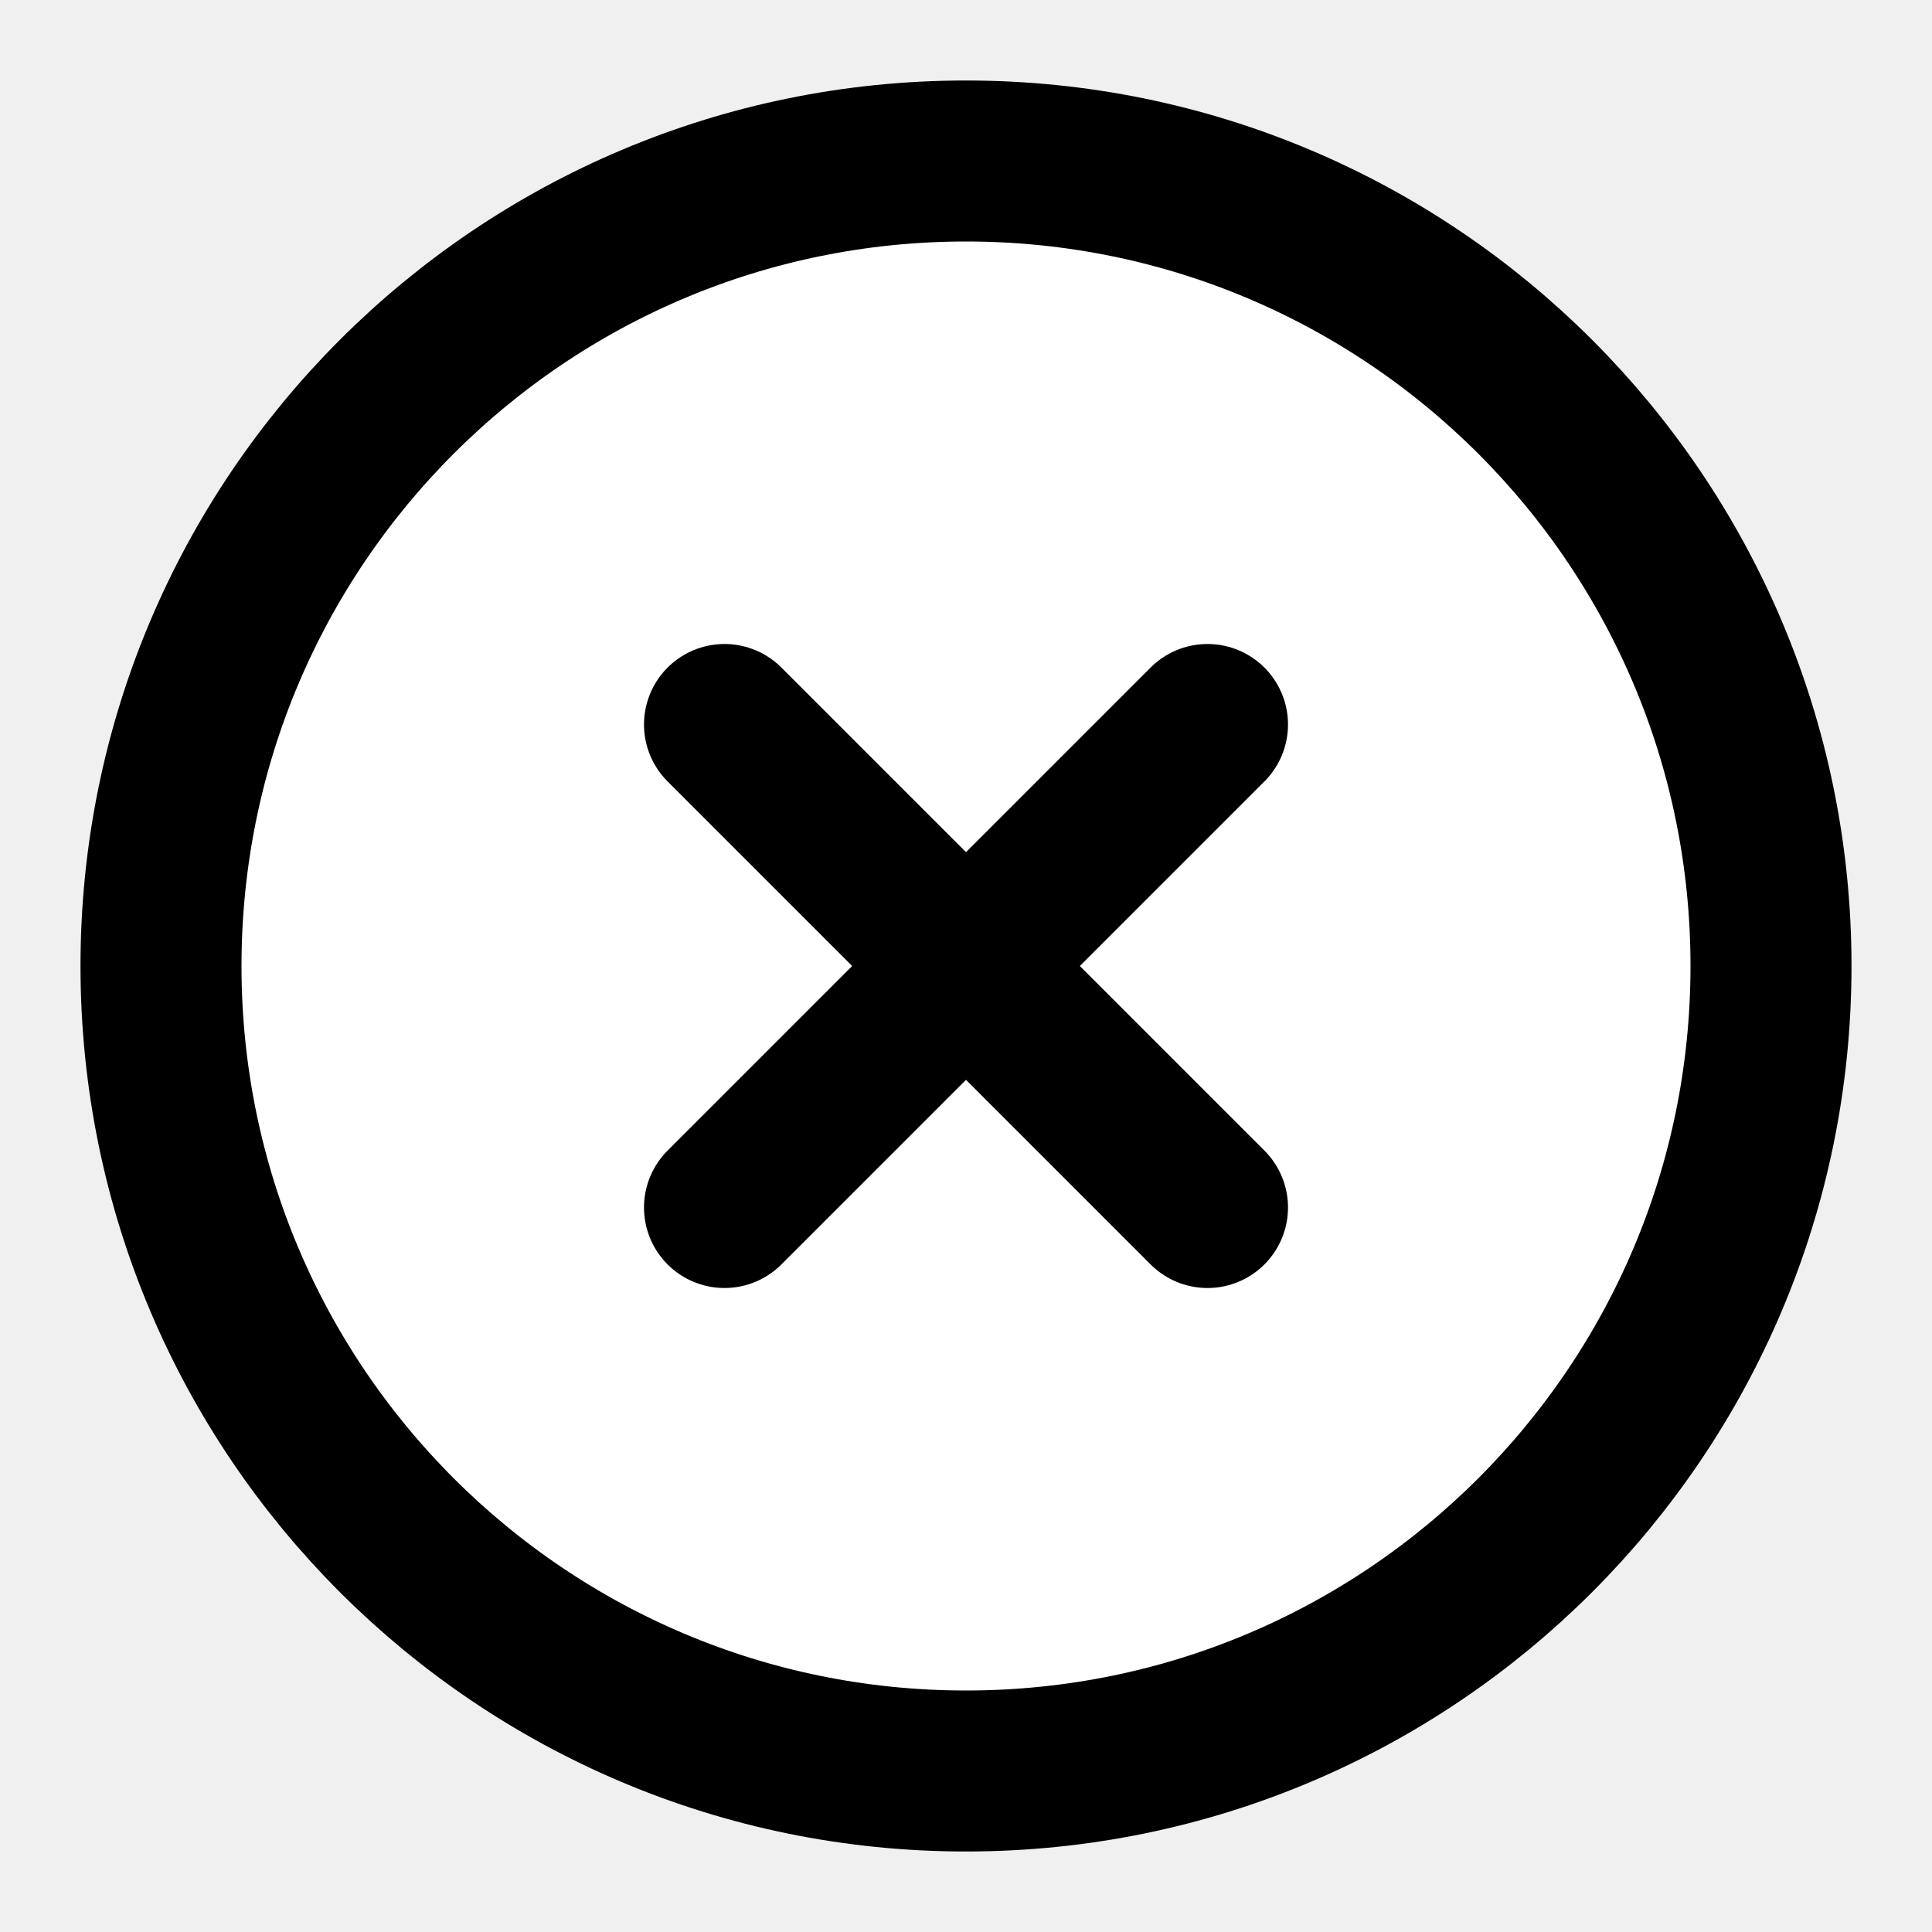
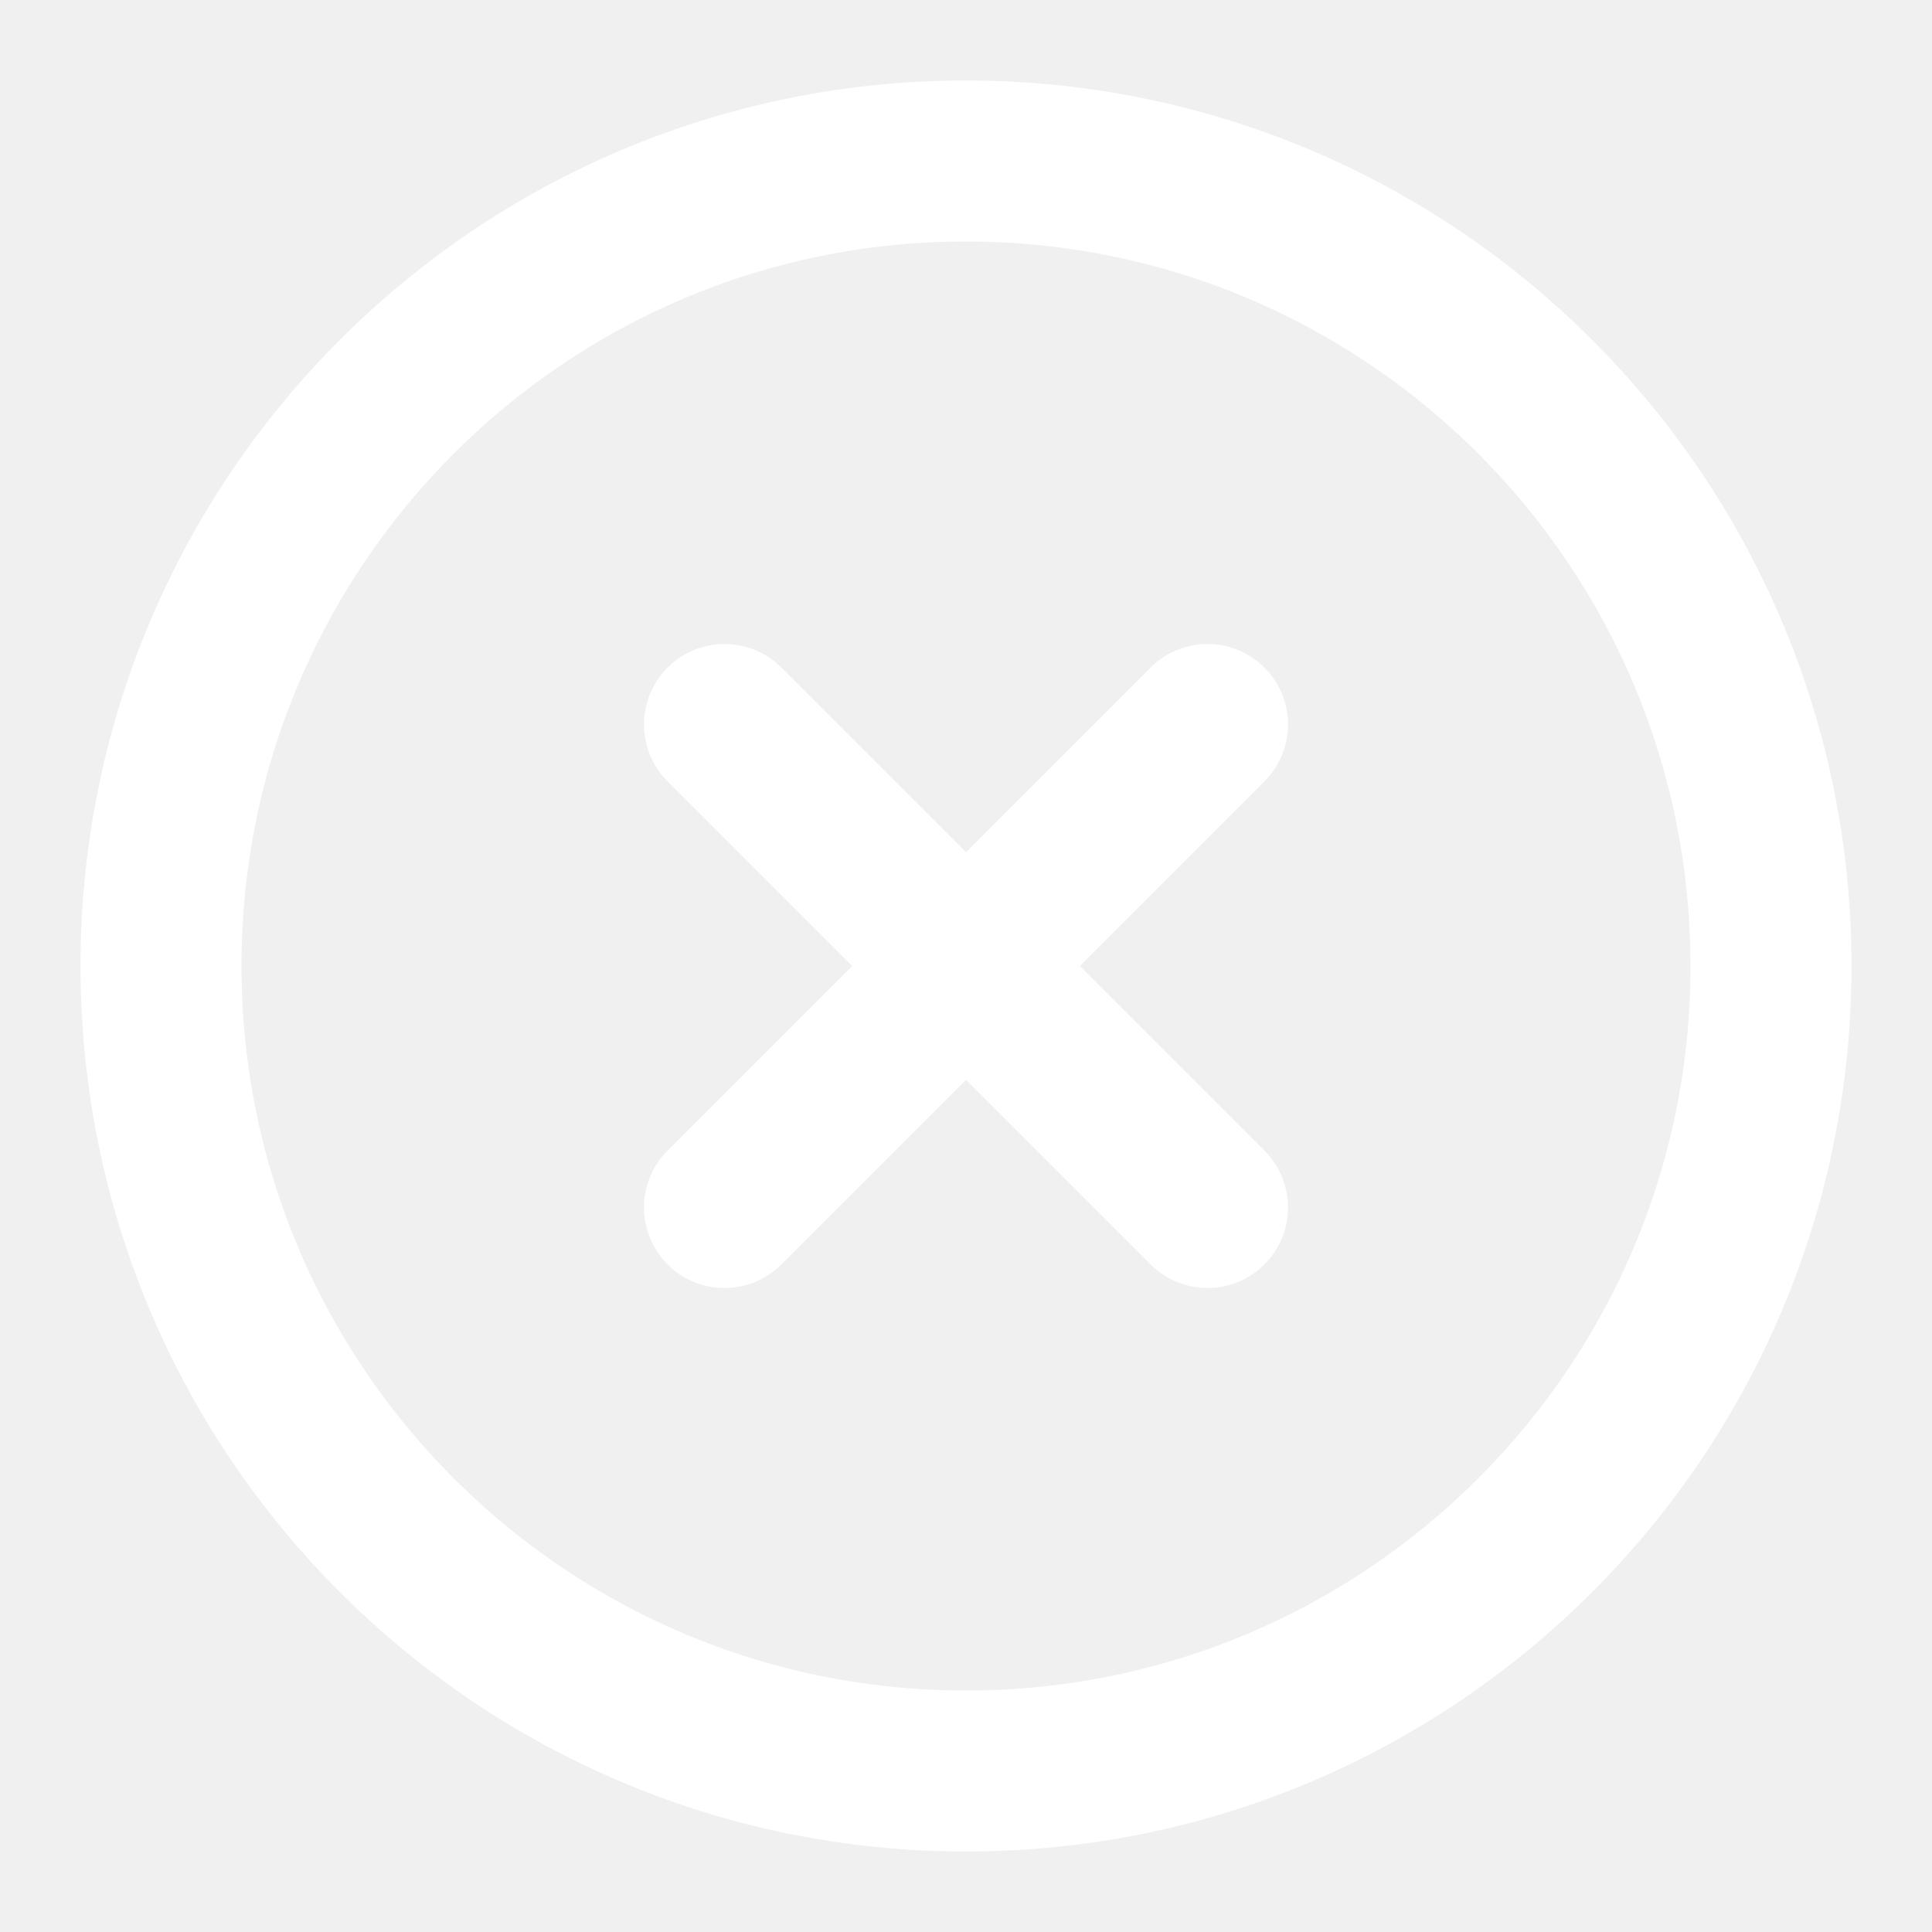
- <svg xmlns="http://www.w3.org/2000/svg" width="24" height="24" viewBox="0 0 24 24" fill="#fff" stroke="currentColor" stroke-width="2" stroke-linecap="round" stroke-linejoin="round" class="lucide lucide-circle-x">
-   <circle cx="12" cy="12" r="10" />
-   <path d="m15 9-6 6" />
-   <path d="m9 9 6 6" />
+ <svg xmlns="http://www.w3.org/2000/svg" width="24" height="24" viewBox="0 0 24 24" fill="none" stroke="currentColor" stroke-width="2" stroke-linecap="round" stroke-linejoin="round" class="lucide lucide-circle-x">
+   <circle cx="12" cy="12" r="10" stroke="white" />
+   <path d="m15 9-6 6" stroke="white" />
+   <path d="m9 9 6 6" stroke="white" />
</svg>
